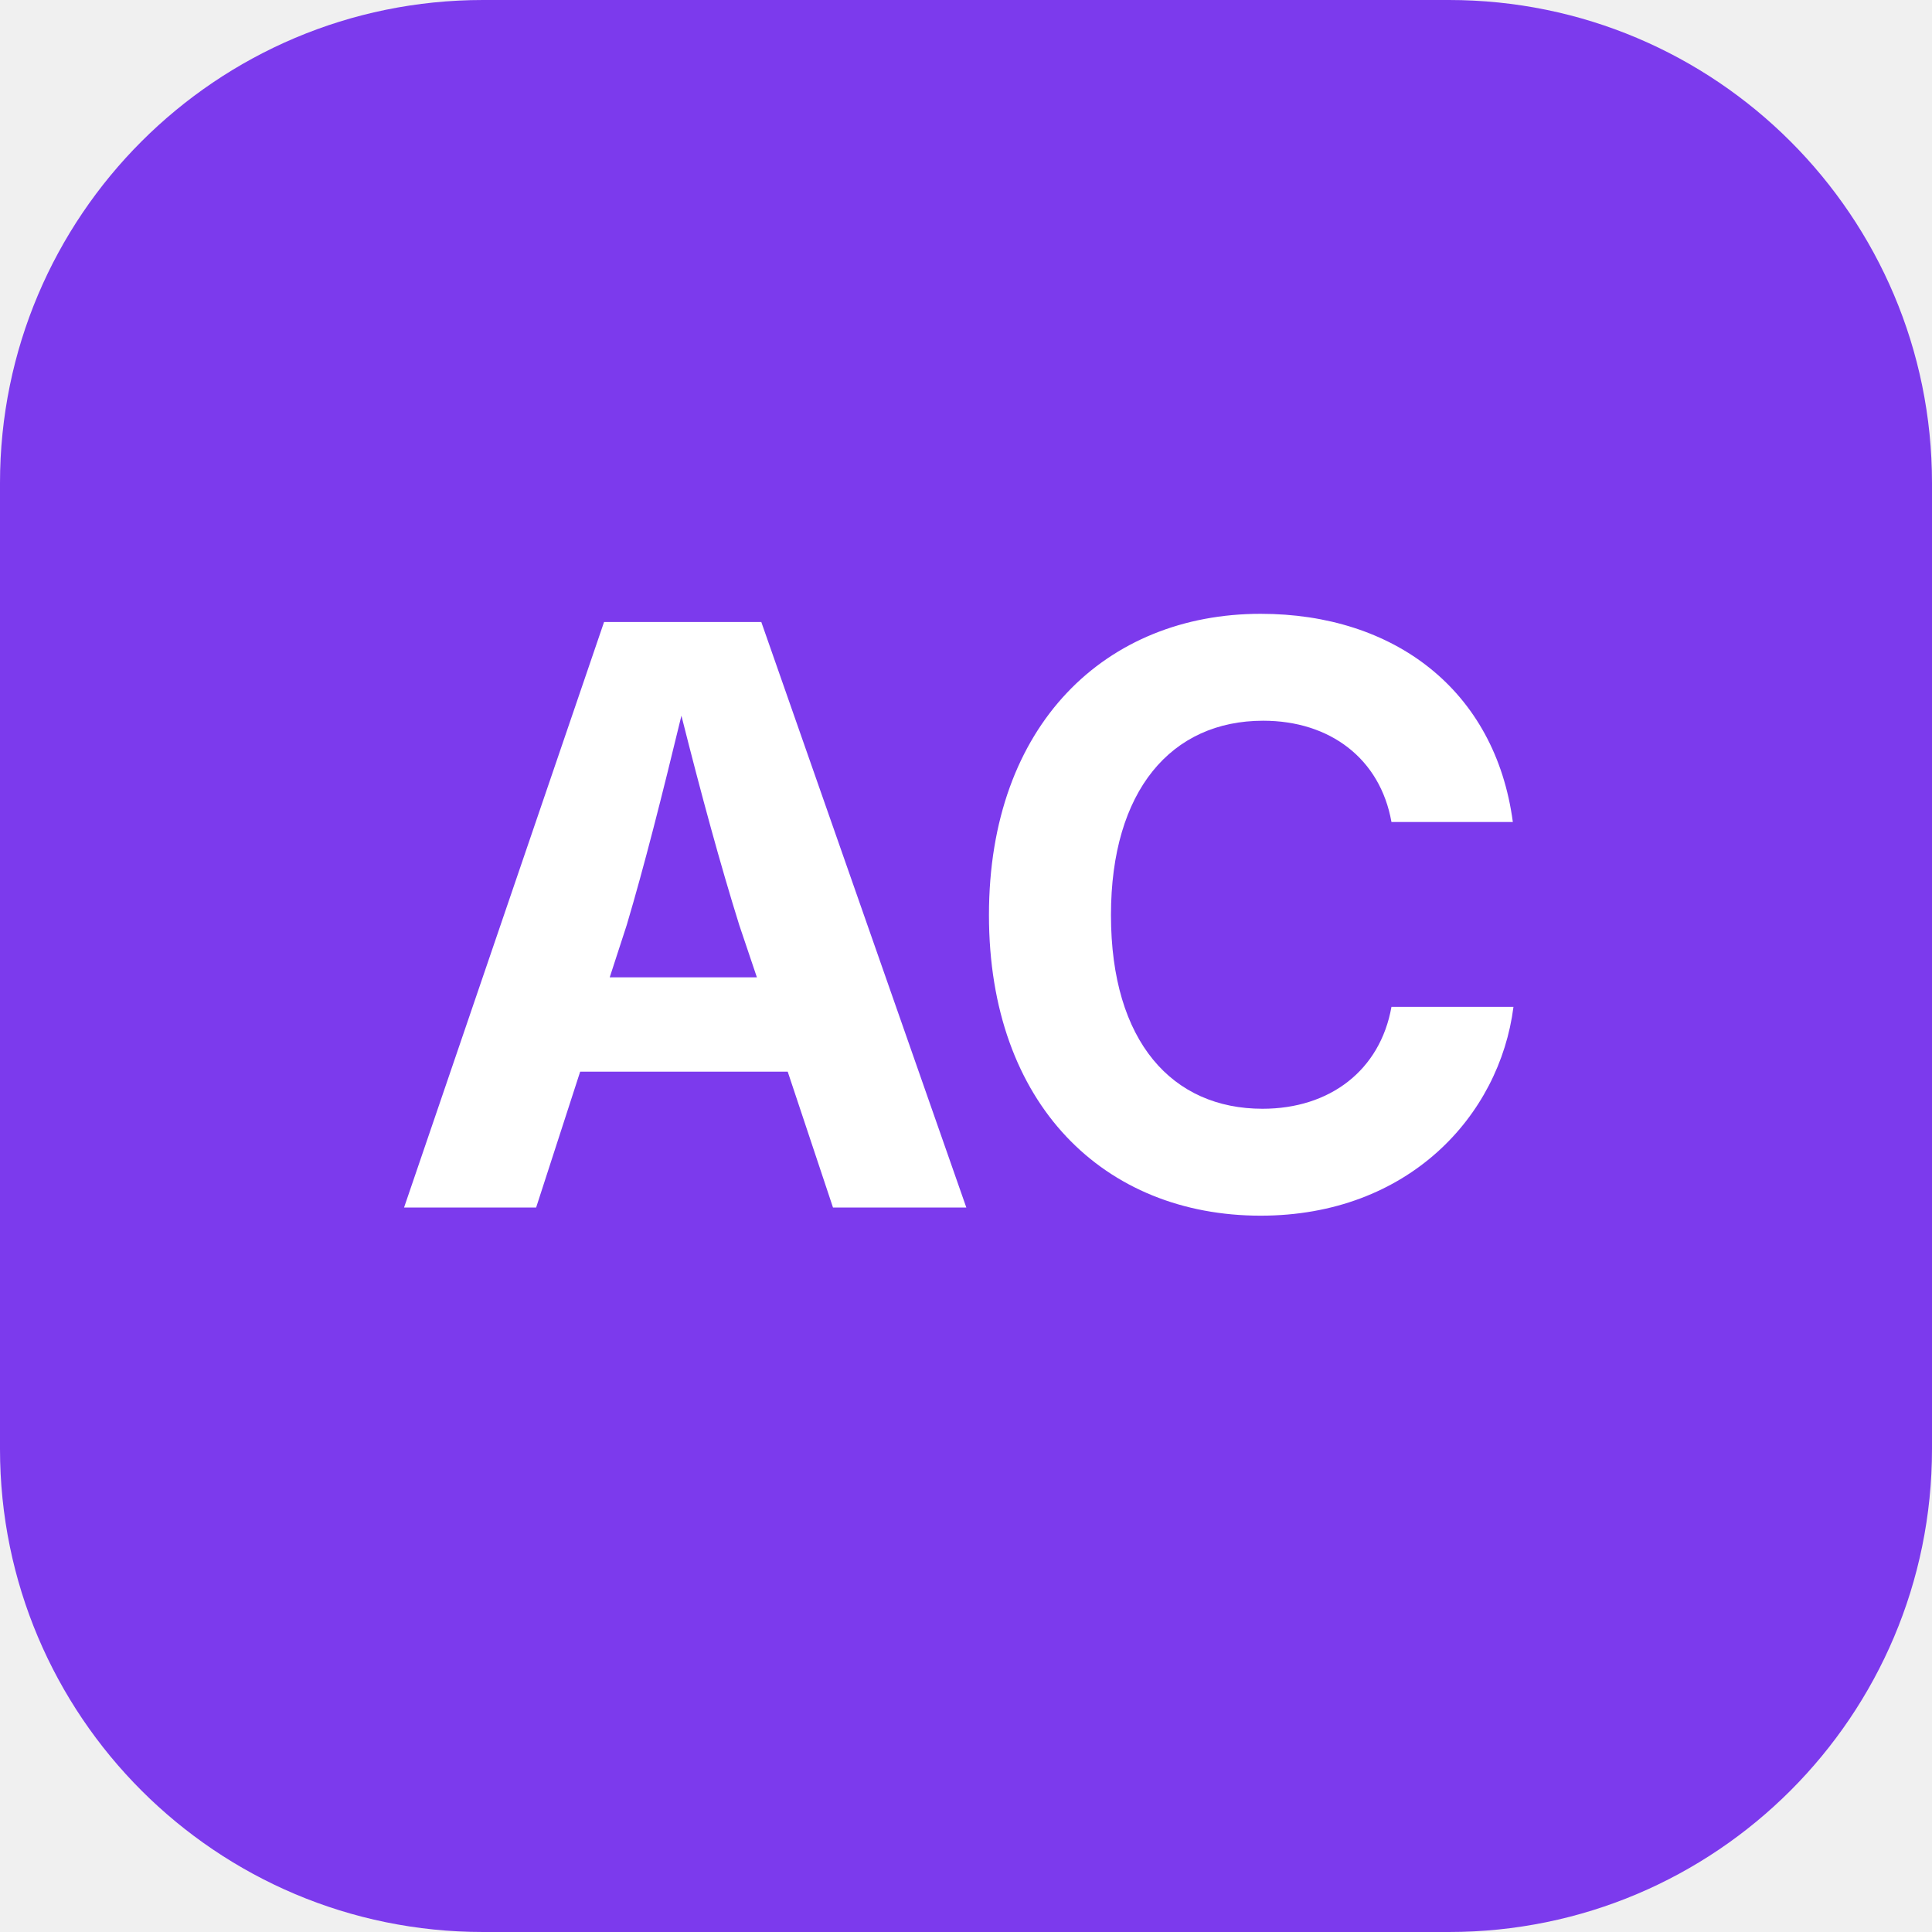
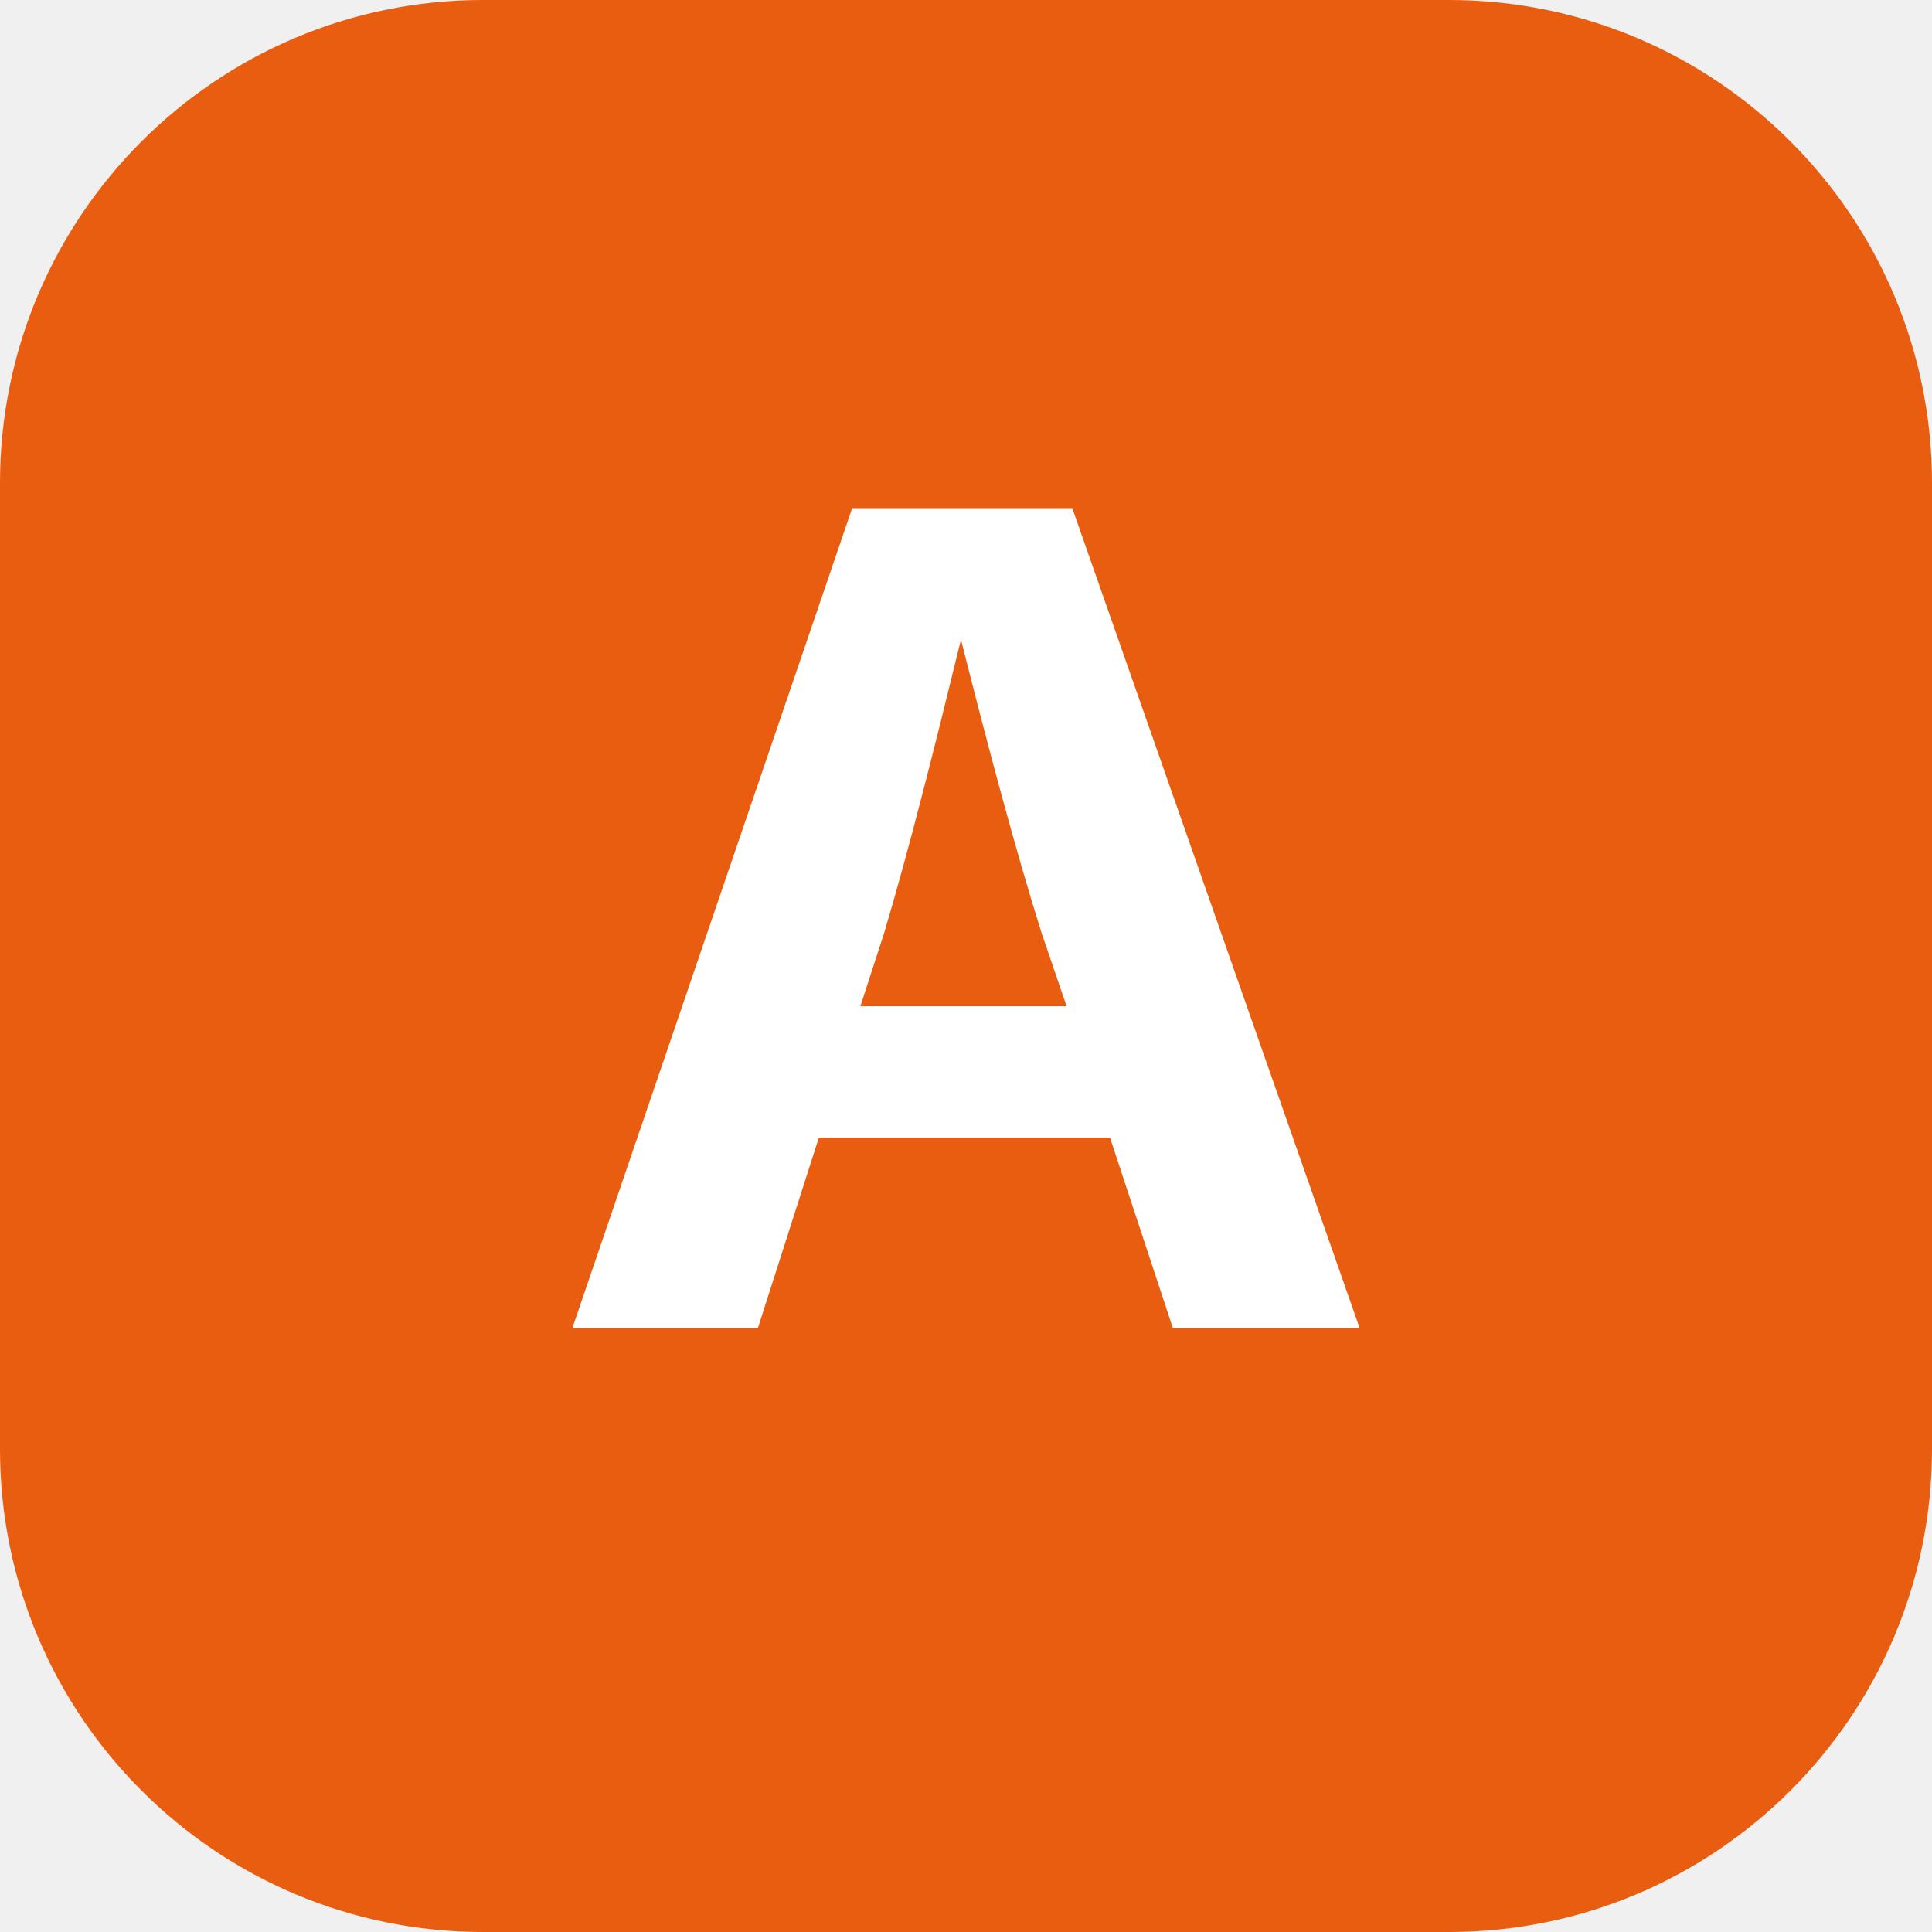
<svg xmlns="http://www.w3.org/2000/svg" width="48" height="48" viewBox="0 0 48 48">
-   <rect width="48" height="48" rx="12" fill="#7c3aed" />
-   <text x="24" y="30" text-anchor="middle" font-family="Inter, sans-serif" font-size="20" font-weight="700" fill="white">AC</text>
+   <rect width="48" height="48" rx="12" fill="#e85d10" />
+   <text x="24" y="33" text-anchor="middle" font-family="Inter, sans-serif" font-size="28" font-weight="700" fill="white">A</text>
</svg>
